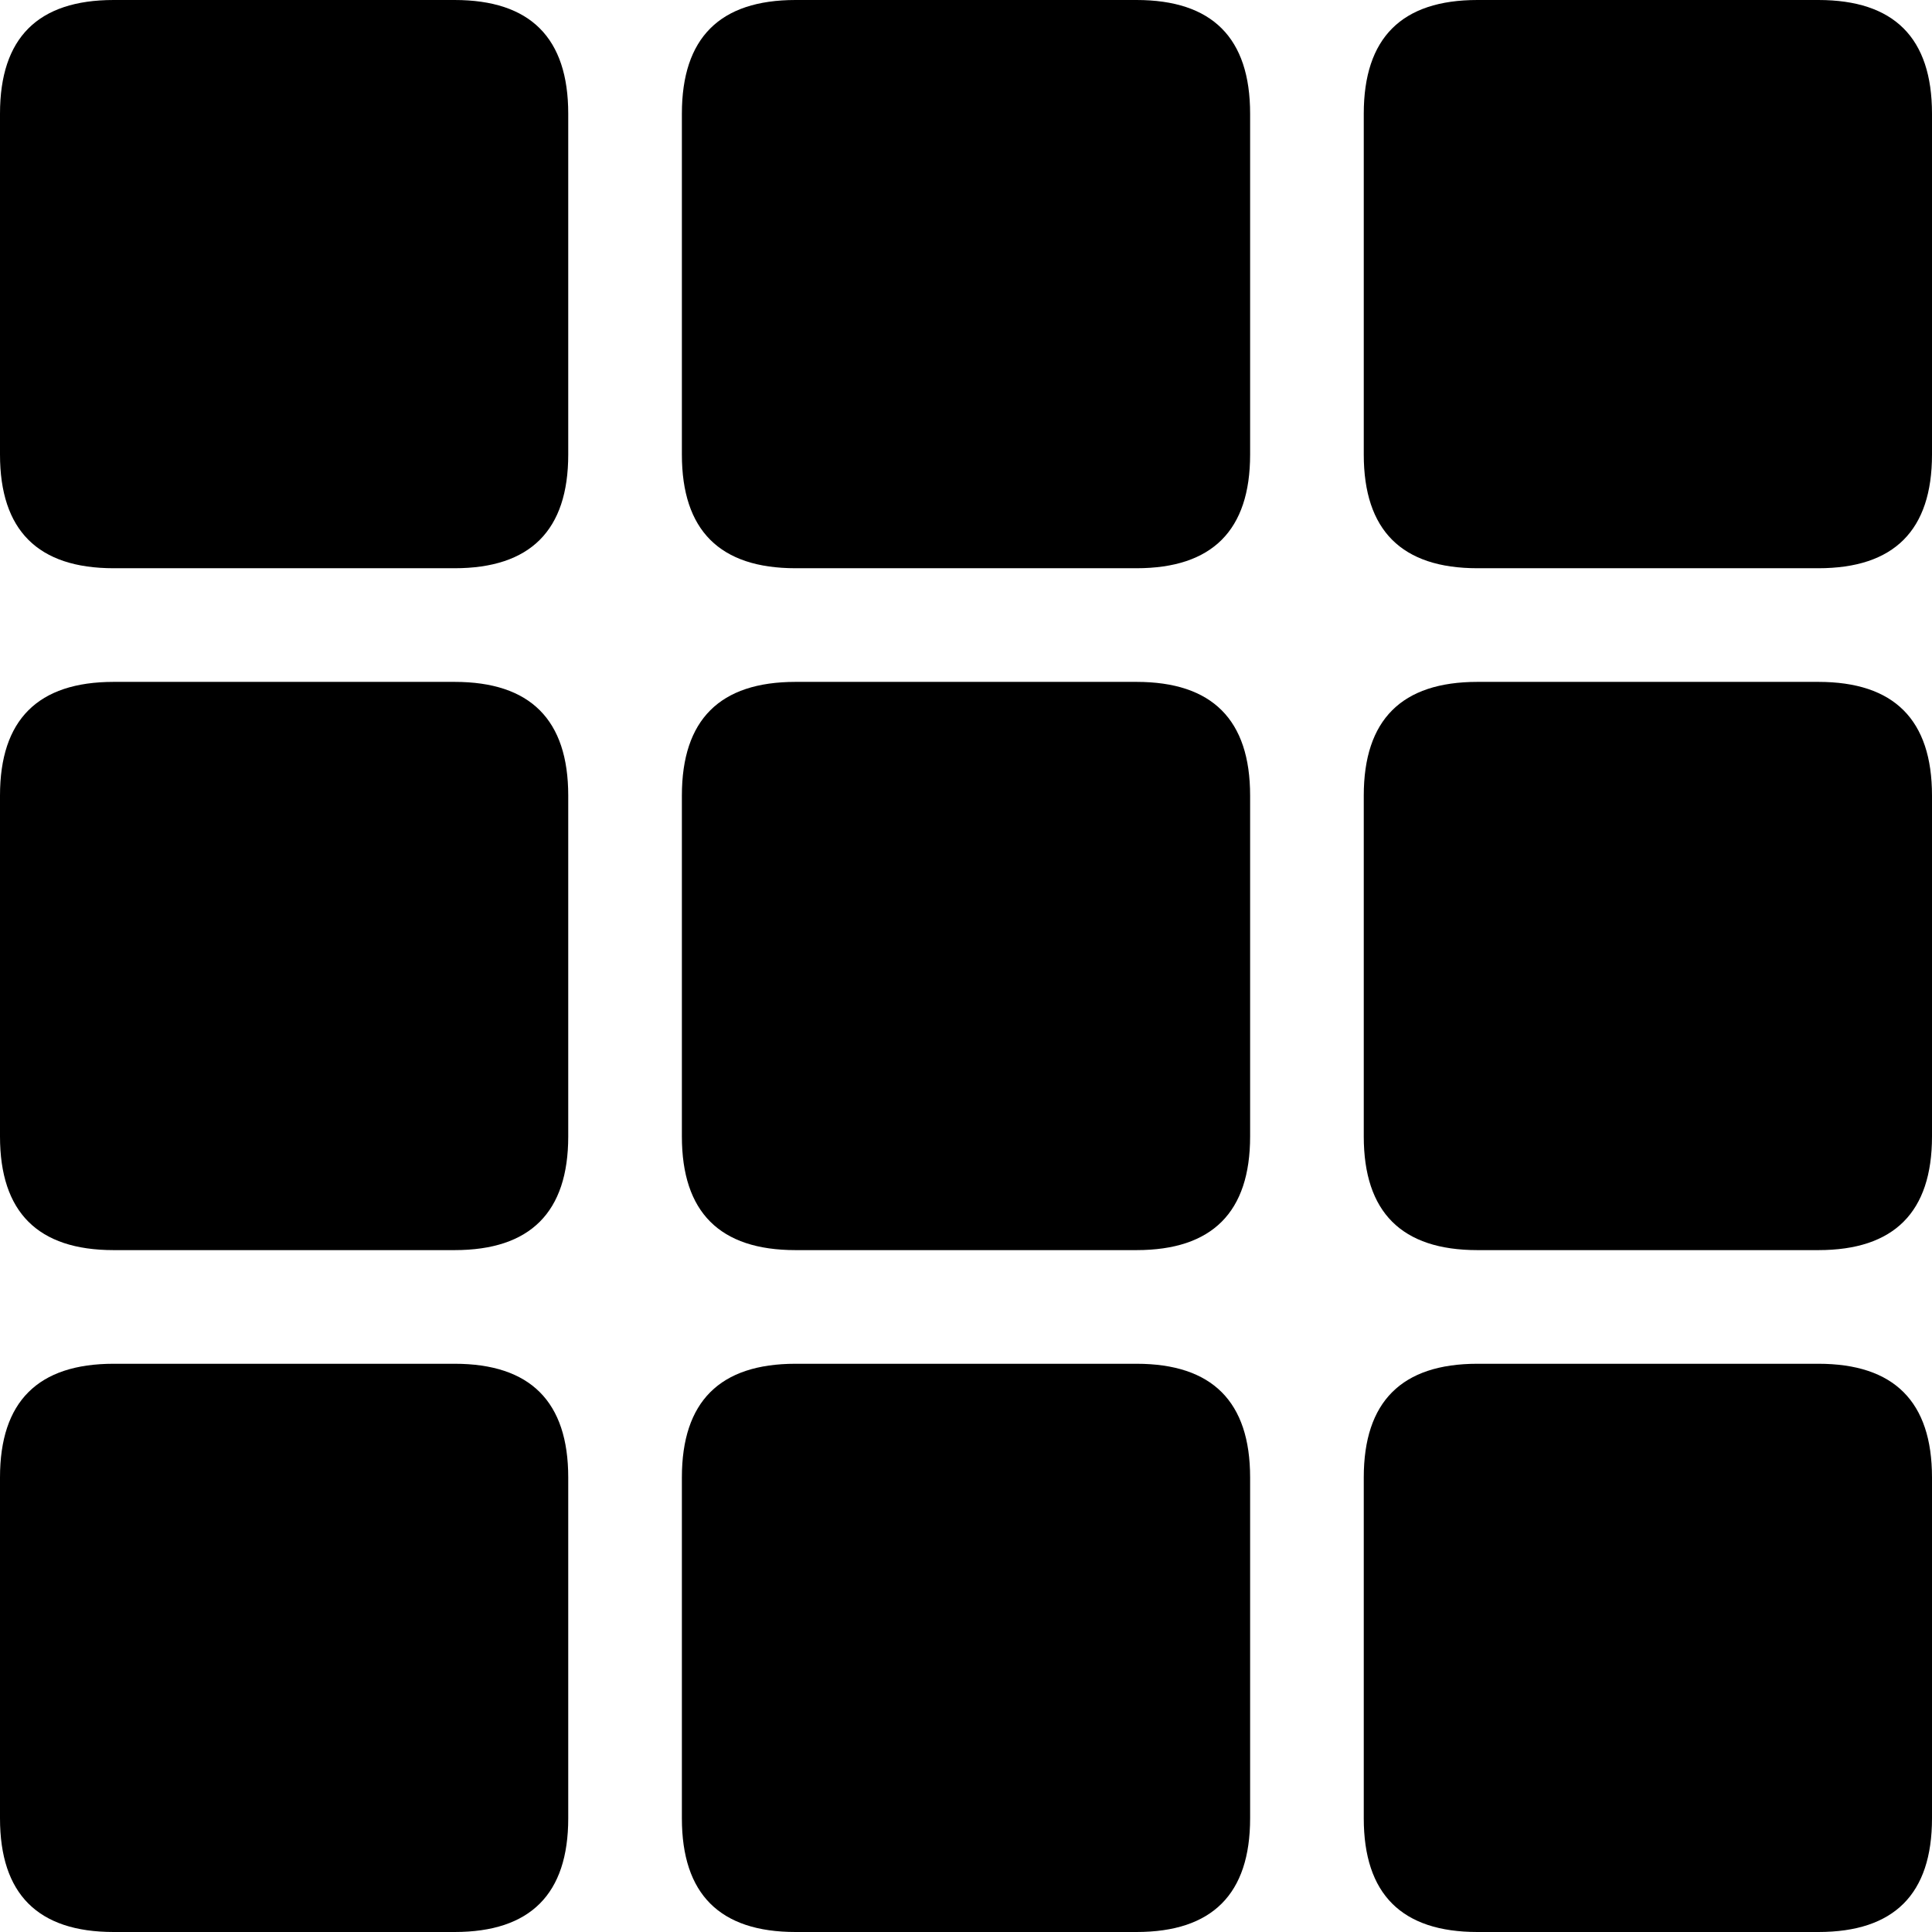
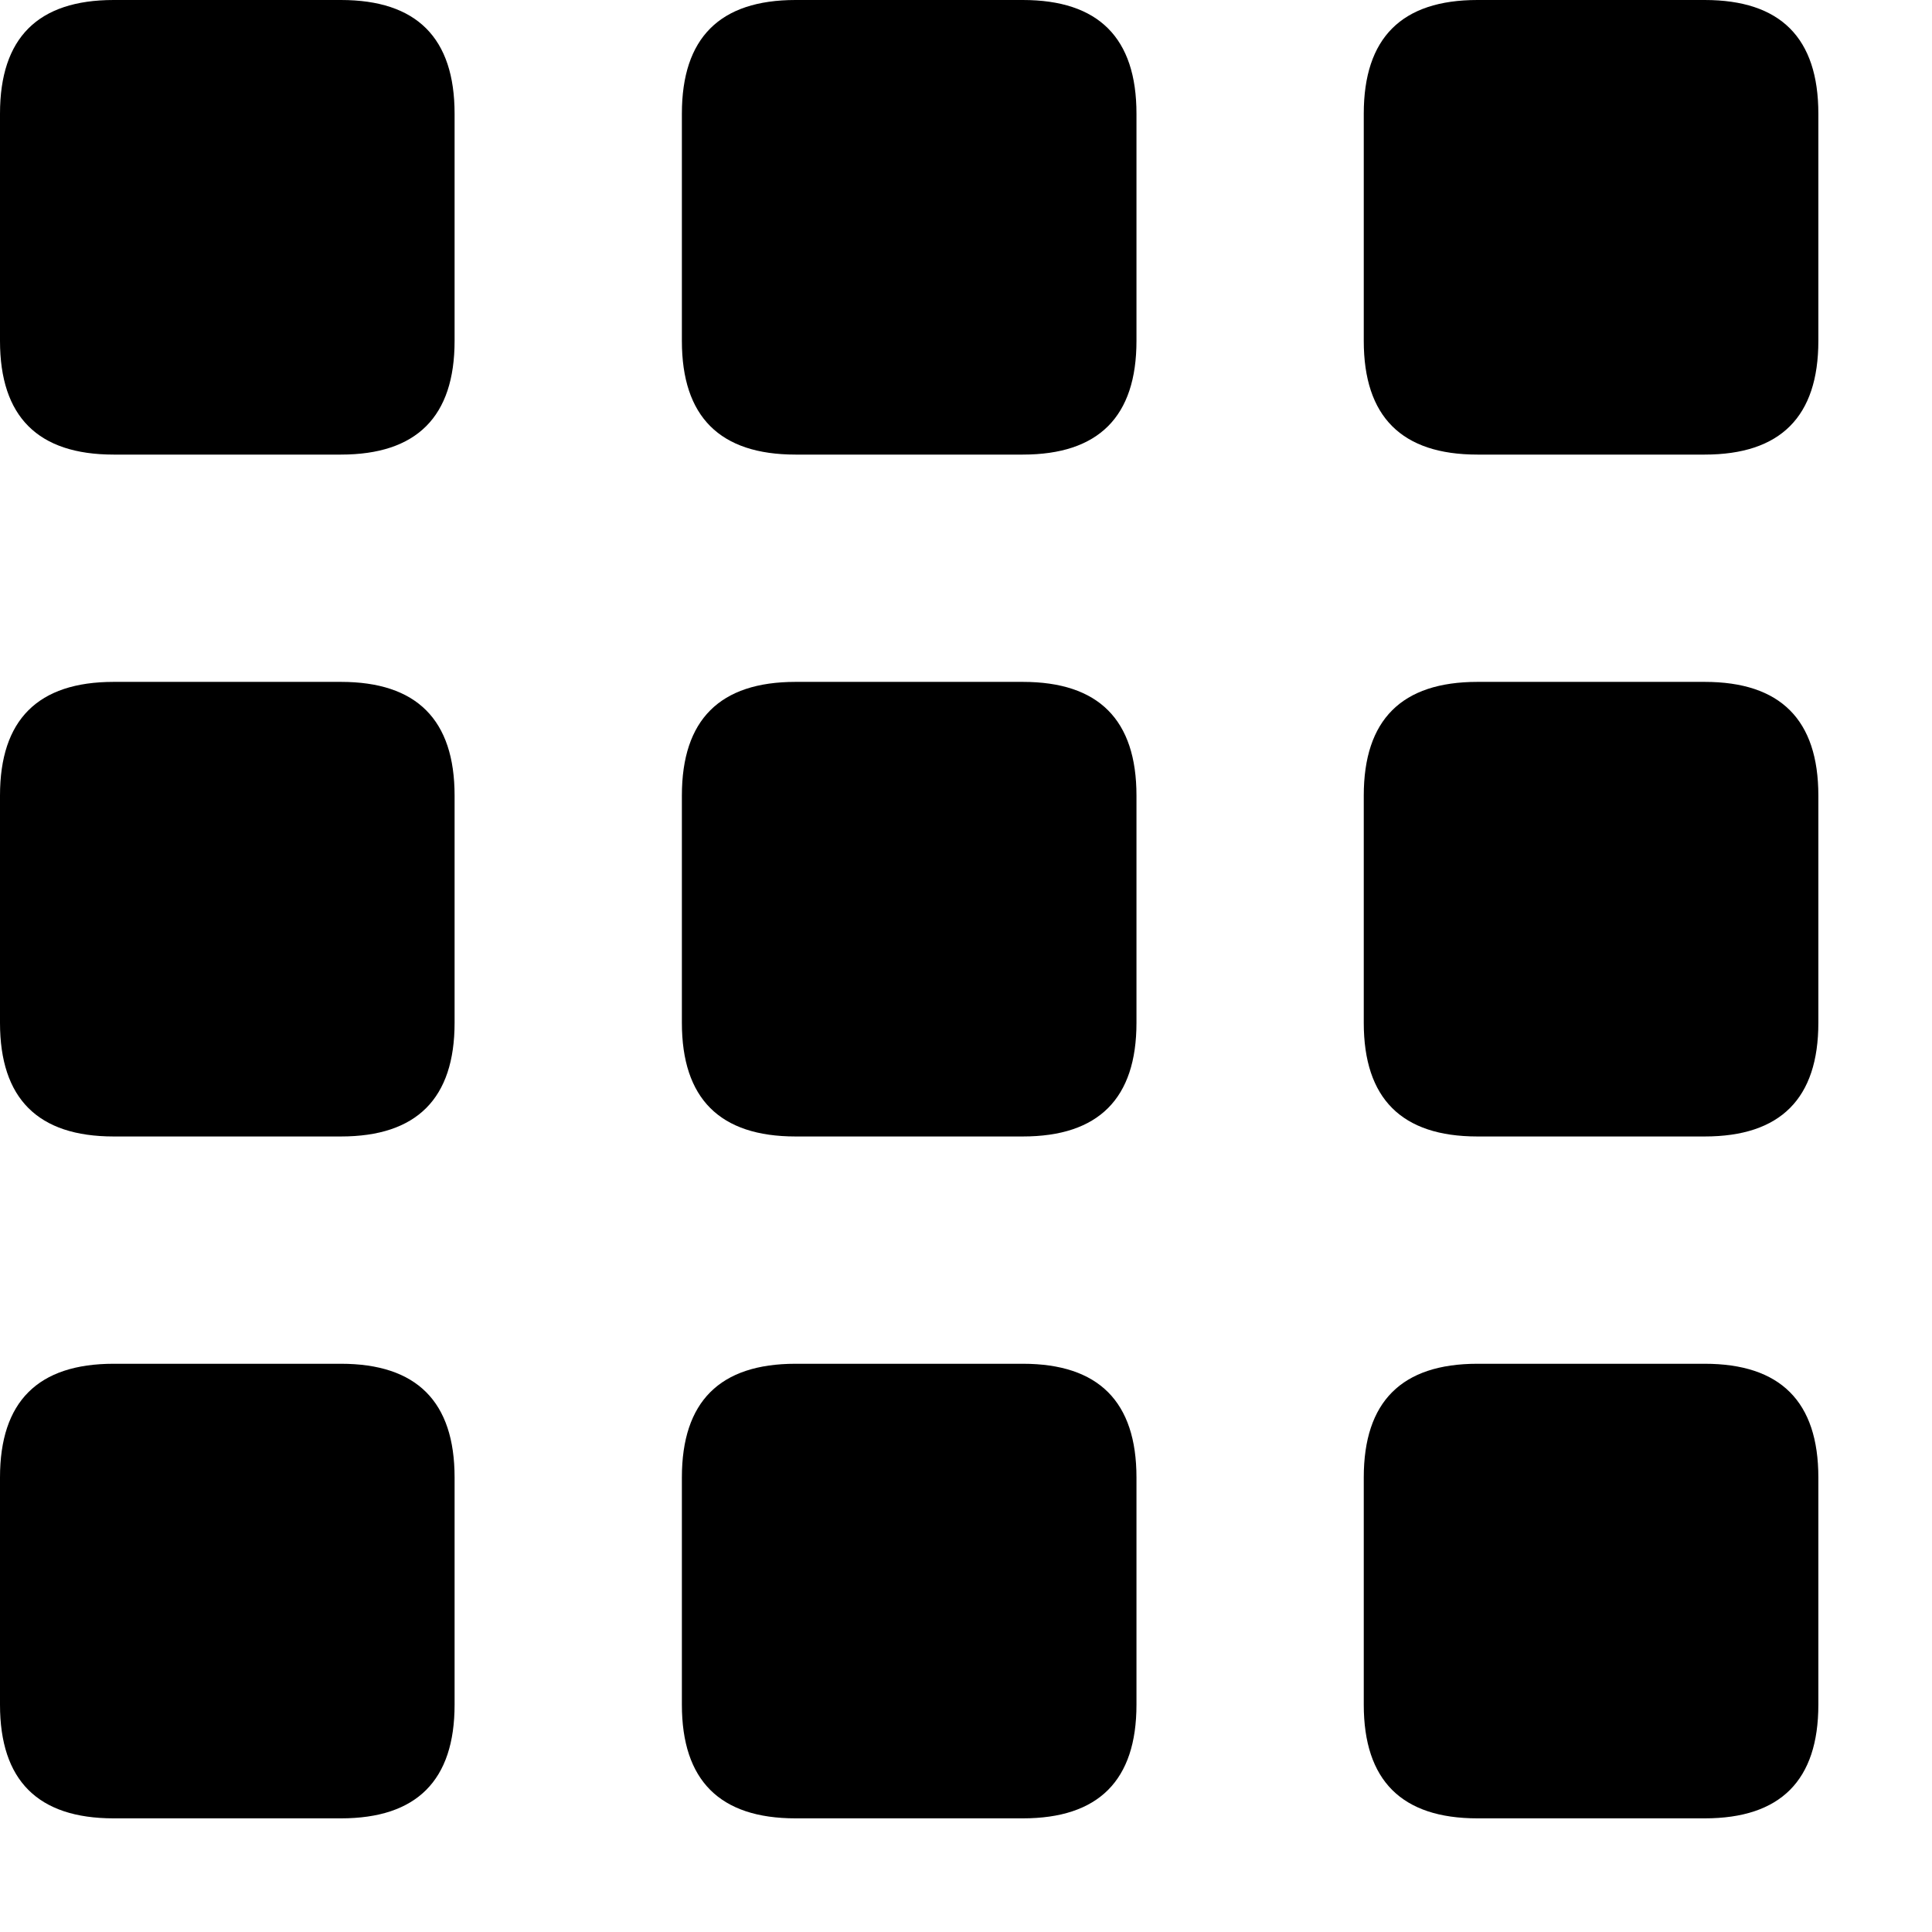
<svg xmlns="http://www.w3.org/2000/svg" viewBox="1 1 17 17">
-   <path stroke-width="1" stroke-linecap="round" d="M 1 2 Q 1 1 2 1 H 5 Q 6 1 6 2 V 5 Q 6 6 5 6 H 2 Q 1 6 1 5 Z M 13 2 Q 13 1 14 1 H 17 Q 18 1 18 2 V 5 Q 18 6 17 6 H 14 Q 13 6 13 5 Z M 1 14 Q 1 13 2 13 H 5 Q 6 13 6 14 V 17 Q 6 18 5 18 H 2 Q 1 18 1 17 Z M 13 14 Q 13 13 14 13 H 17 Q 18 13 18 14 V 17 Q 18 18 17 18 H 14 Q 13 18 13 17 Z M 1 8 Q 1 7 2 7 H 5 Q 6 7 6 8 V 11 Q 6 12 5 12 H 2 Q 1 12 1 11 Z M 7 2 Q 7 1 8 1 H 11 Q 12 1 12 2 V 5 Q 12 6 11 6 H 8 Q 7 6 7 5 Z M 7 8 Q 7 7 8 7 H 11 Q 12 7 12 8 V 11 Q 12 12 11 12 H 8 Q 7 12 7 11 Z M 13 8 Q 13 7 14 7 H 17 Q 18 7 18 8 V 11 Q 18 12 17 12 H 14 Q 13 12 13 11 Z M 7 14 Q 7 13 8 13 H 11 Q 12 13 12 14 V 17 Q 12 18 11 18 H 8 Q 7 18 7 17 Z" />
+   <path stroke-width="1" stroke-linecap="round" d="M 1 2 Q 1 1 2 1 H 4 Q 5 1 5 2 V 4 Q 5 5 4 5 H 2 Q 1 5 1 4 Z M 13 2 Q 13 1 14 1 H 16 Q 17 1 17 2 V 4 Q 17 5 16 5 H 14 Q 13 5 13 4 Z M 1 14 Q 1 13 2 13 H 4 Q 5 13 5 14 V 16 Q 5 17 4 17 H 2 Q 1 17 1 16 Z M 13 14 Q 13 13 14 13 H 16 Q 17 13 17 14 V 16 Q 17 17 16 17 H 14 Q 13 17 13 16 Z M 1 8 Q 1 7 2 7 H 4 Q 5 7 5 8 V 10 Q 5 11 4 11 H 2 Q 1 11 1 10 Z M 7 2 Q 7 1 8 1 H 10 Q 11 1 11 2 V 4 Q 11 5 10 5 H 8 Q 7 5 7 4 Z M 7 8 Q 7 7 8 7 H 10 Q 11 7 11 8 V 10 Q 11 11 10 11 H 8 Q 7 11 7 10 Z M 13 8 Q 13 7 14 7 H 16 Q 17 7 17 8 V 10 Q 17 11 16 11 H 14 Q 13 11 13 10 Z M 7 14 Q 7 13 8 13 H 10 Q 11 13 11 14 V 16 Q 11 17 10 17 H 8 Q 7 17 7 16 Z" />
</svg>
